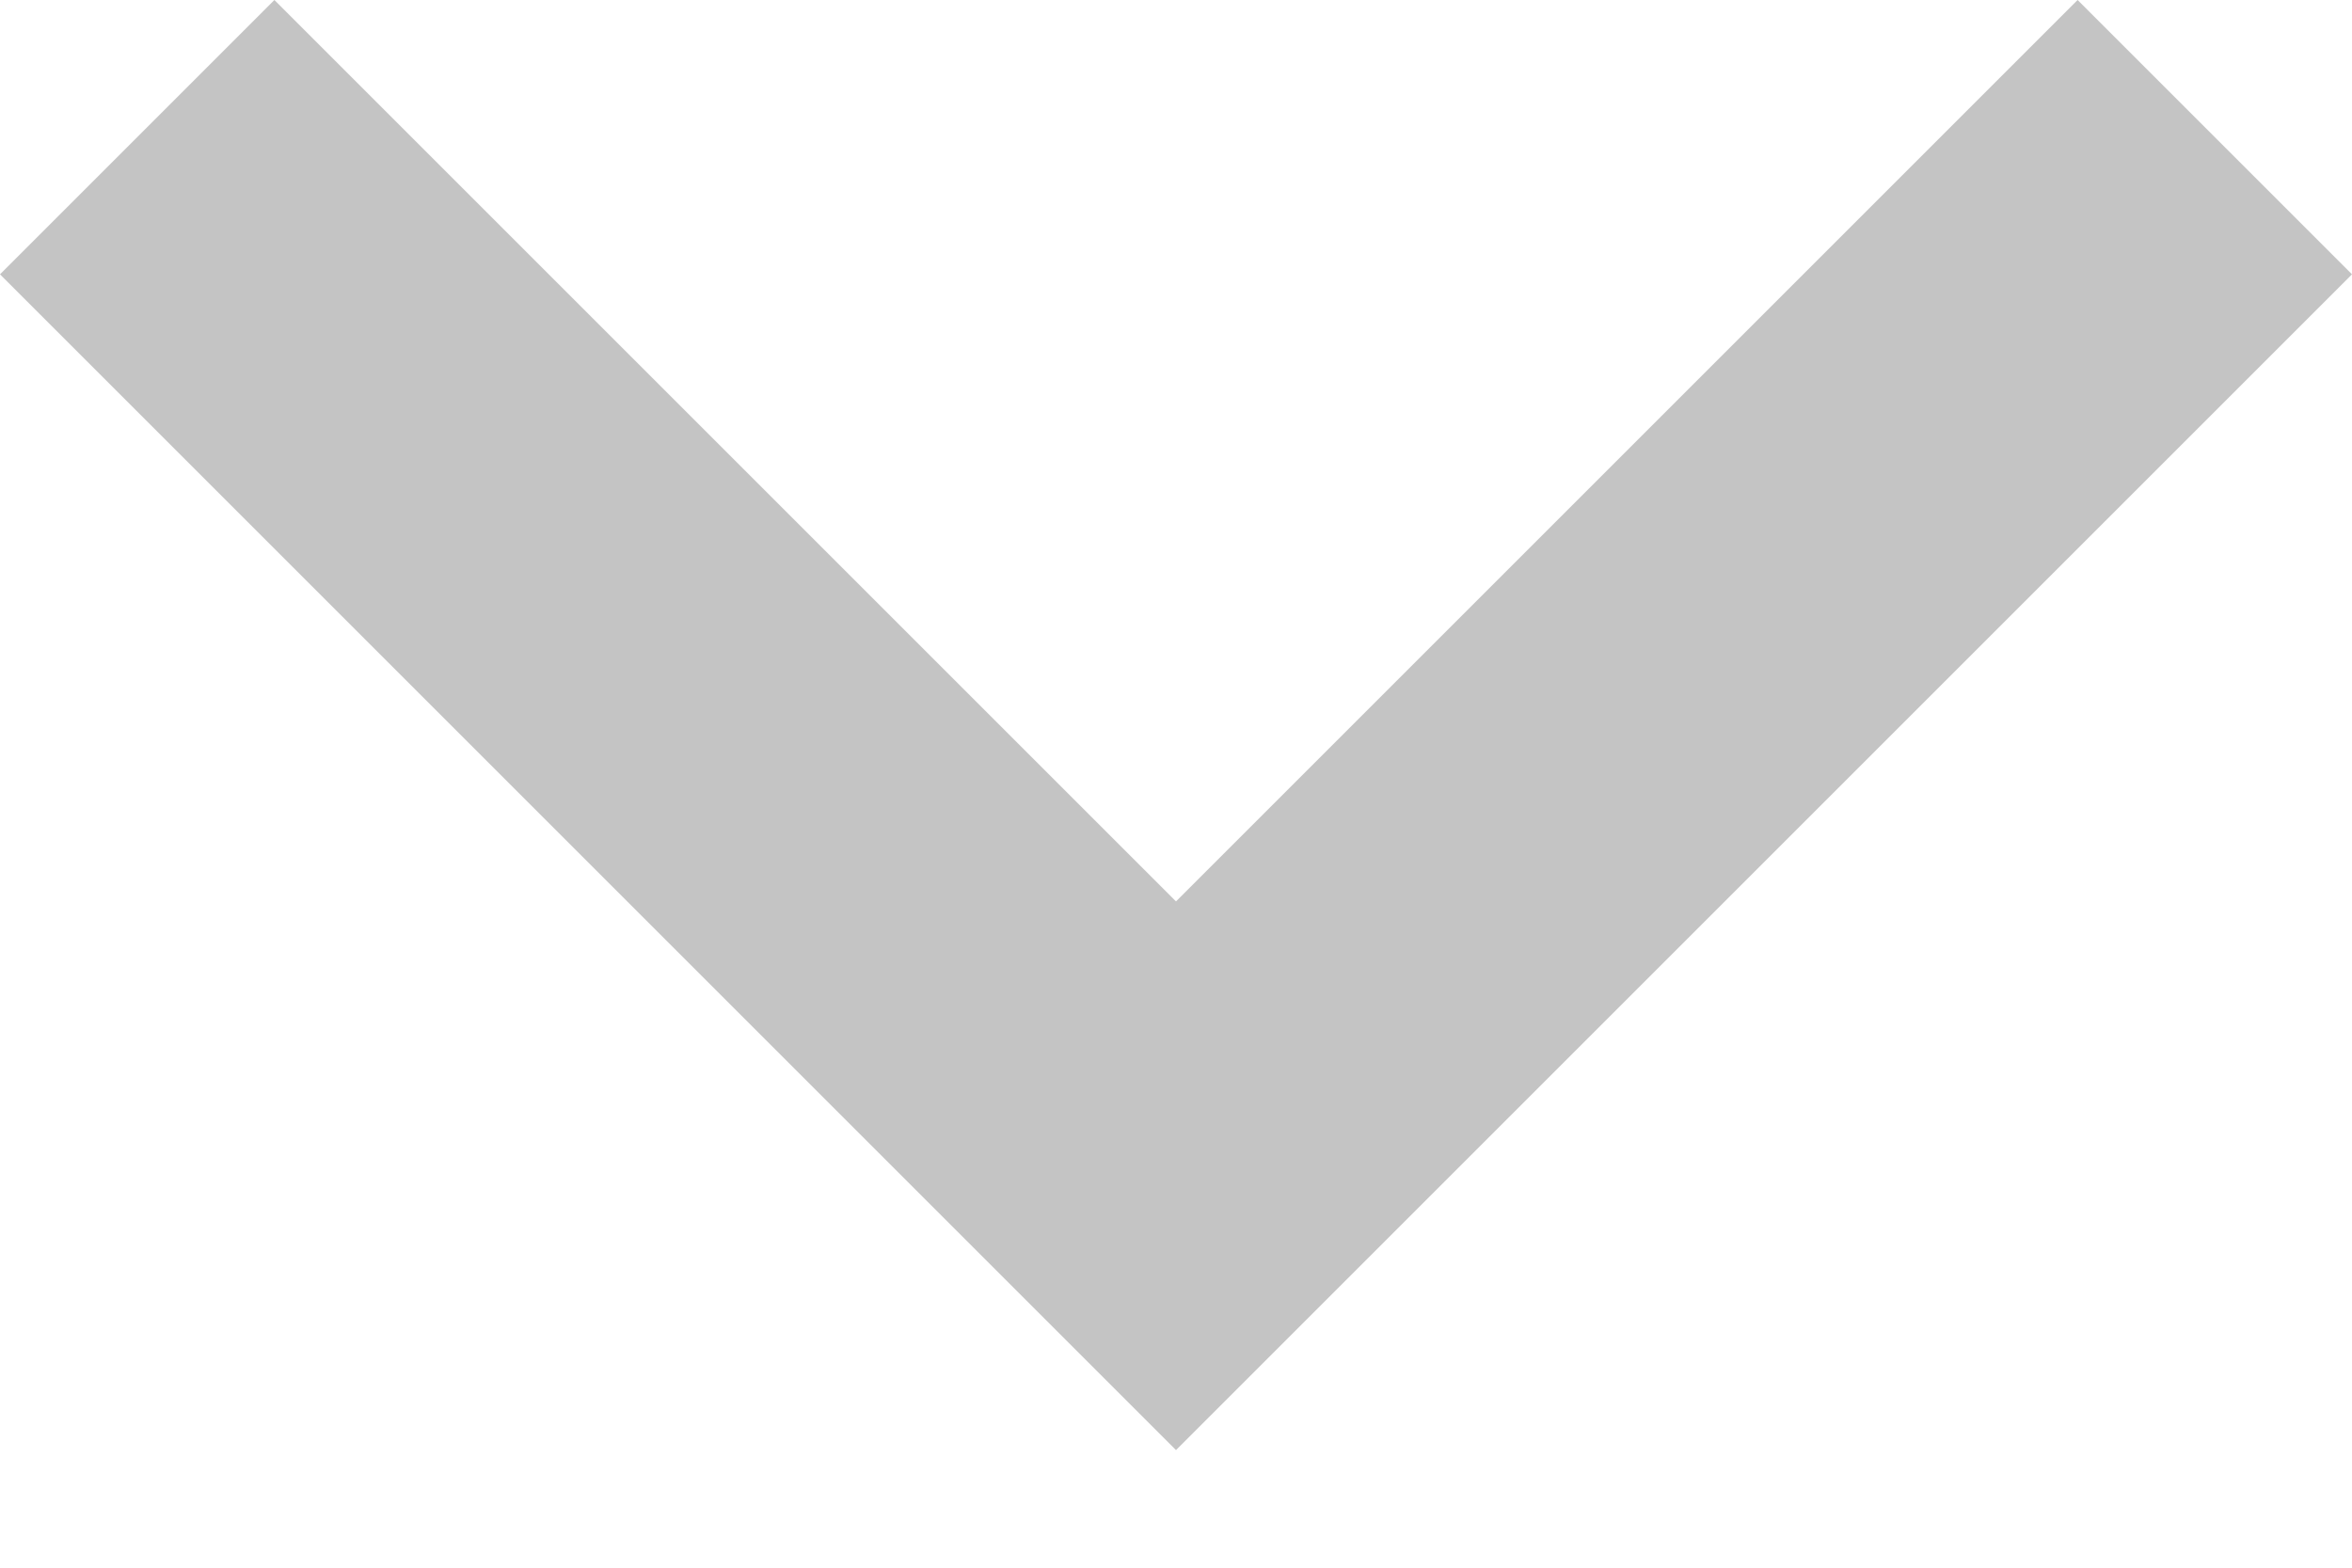
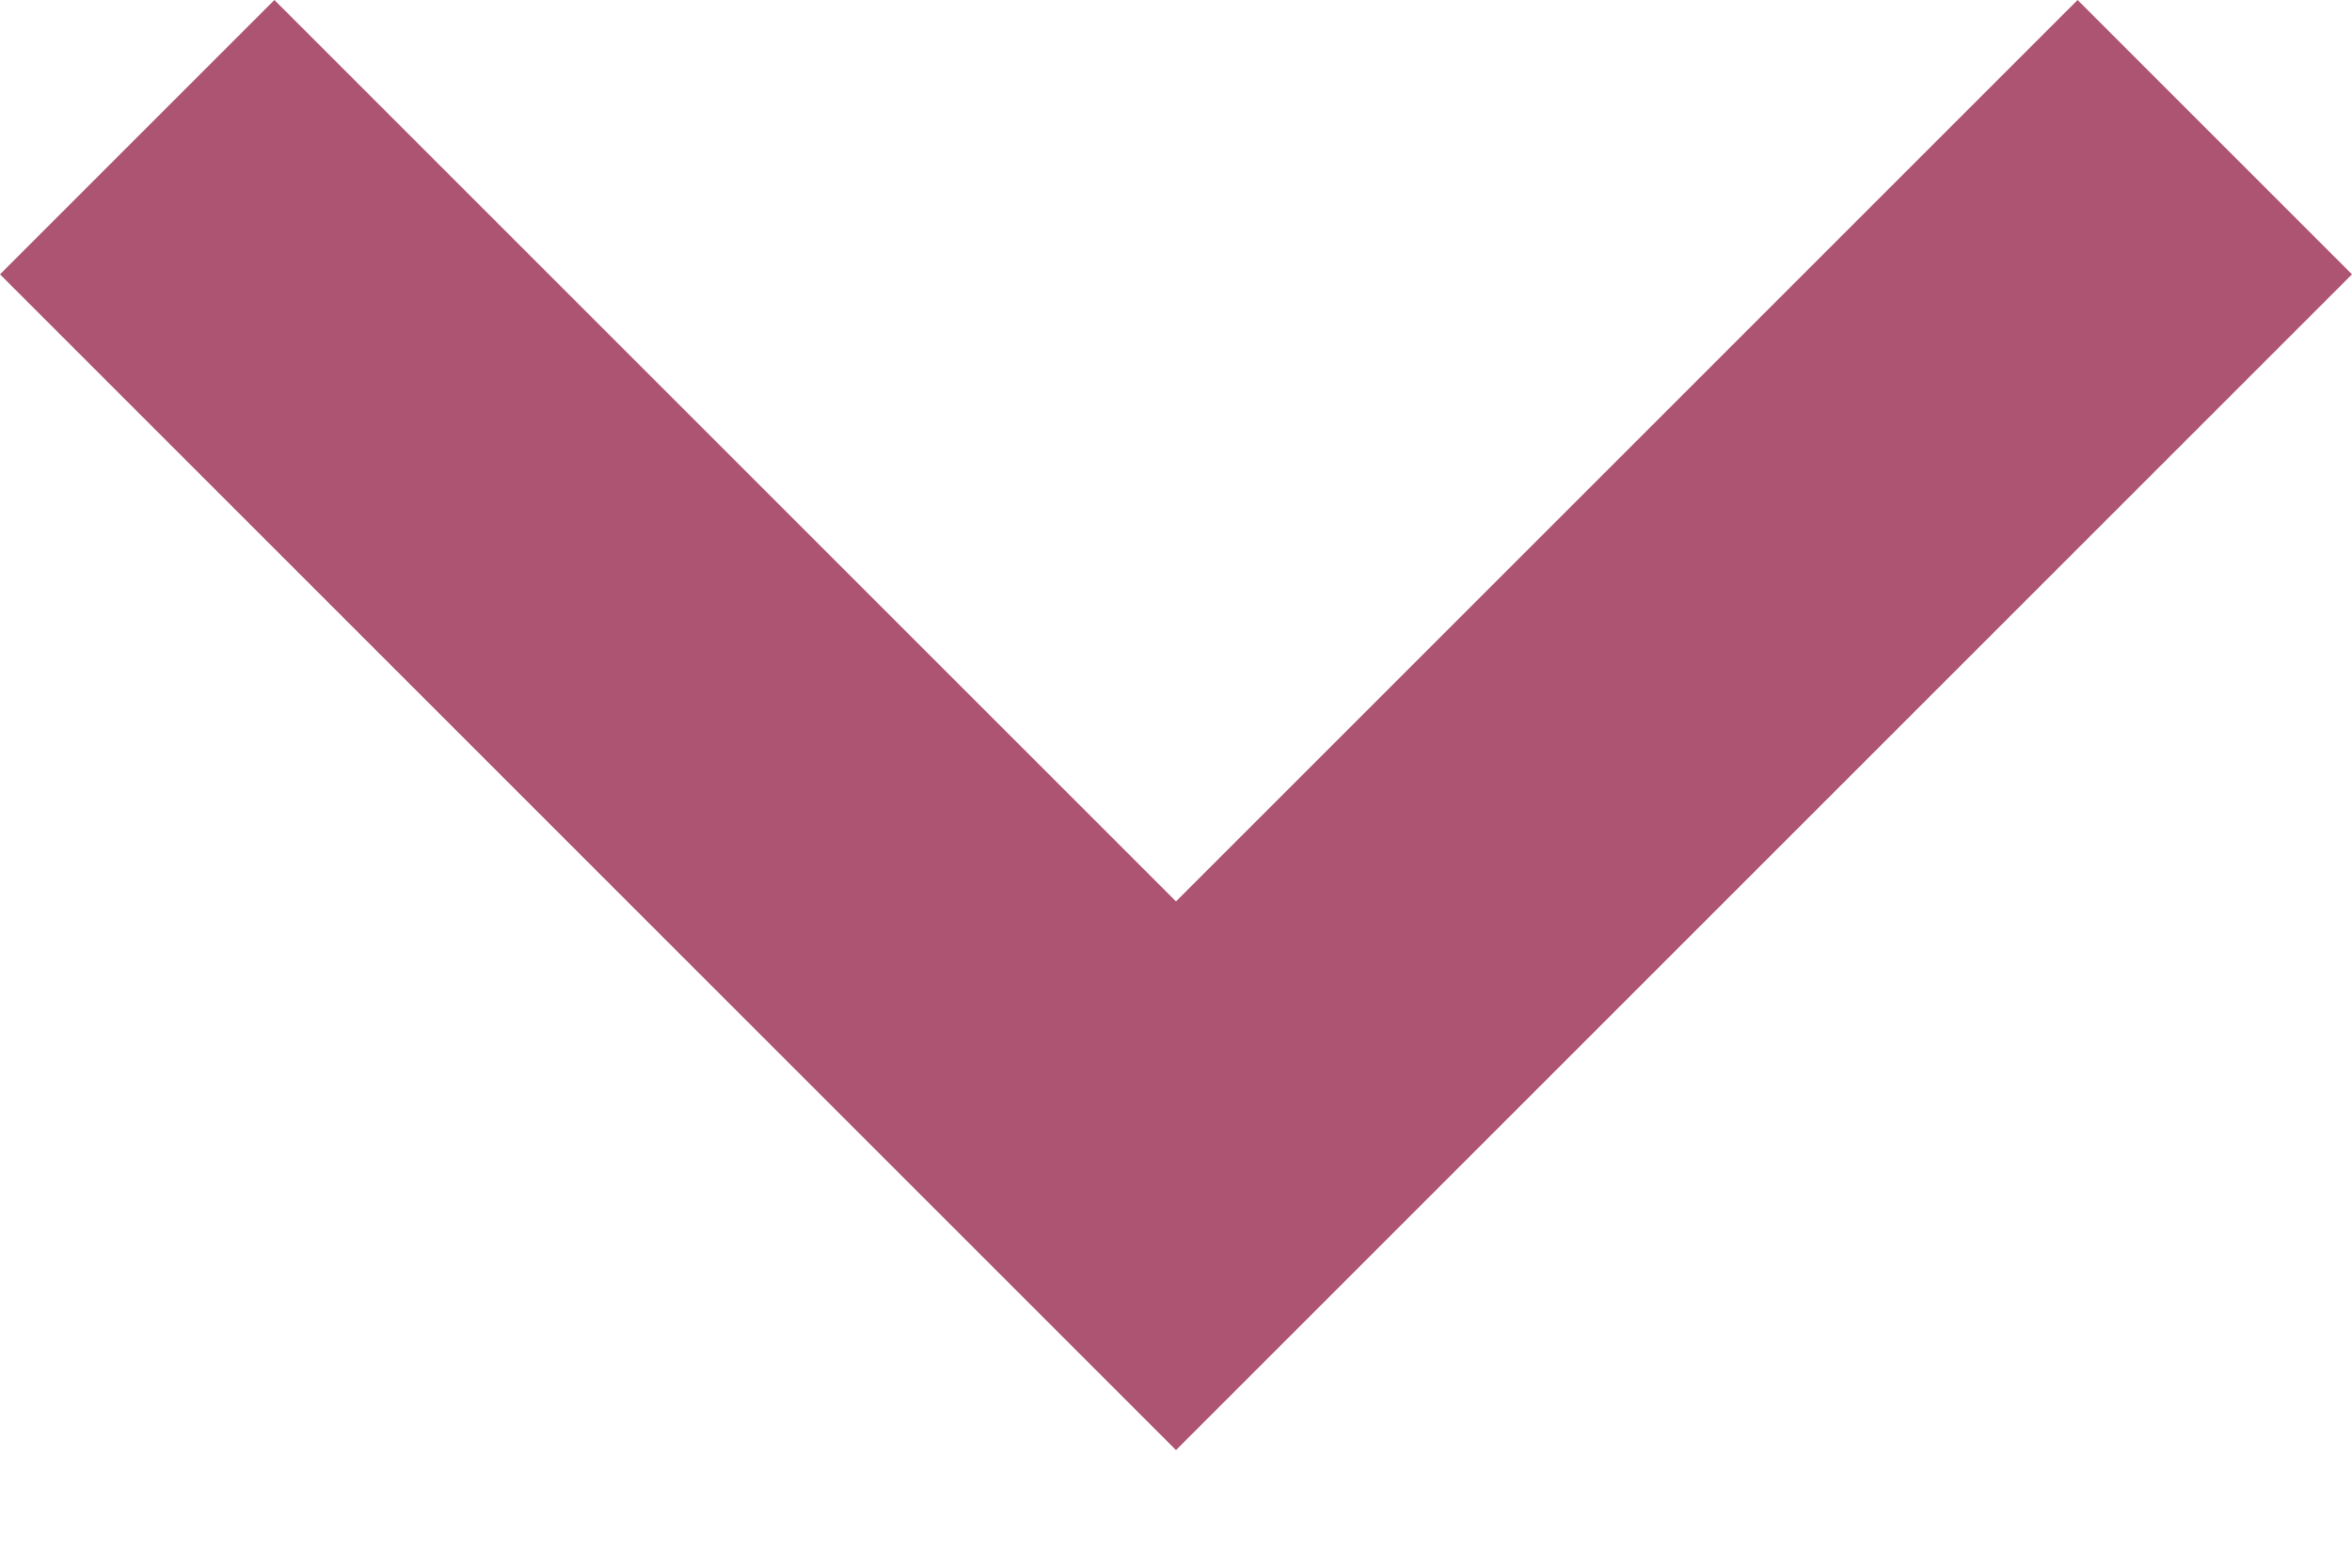
<svg xmlns="http://www.w3.org/2000/svg" width="12" height="8" viewBox="0 0 12 8" fill="none">
-   <path fill-rule="evenodd" clip-rule="evenodd" d="M10.6 0L6 4.6L1.4 0L0 1.4L6 7.4L12 1.4L10.6 0Z" fill="#C4C4C4" />
+   <path fill-rule="evenodd" clip-rule="evenodd" d="M10.6 0L6 4.6L1.4 0L0 1.4L6 7.4L12 1.4L10.6 0Z" fill="#ad5472" />
</svg>
